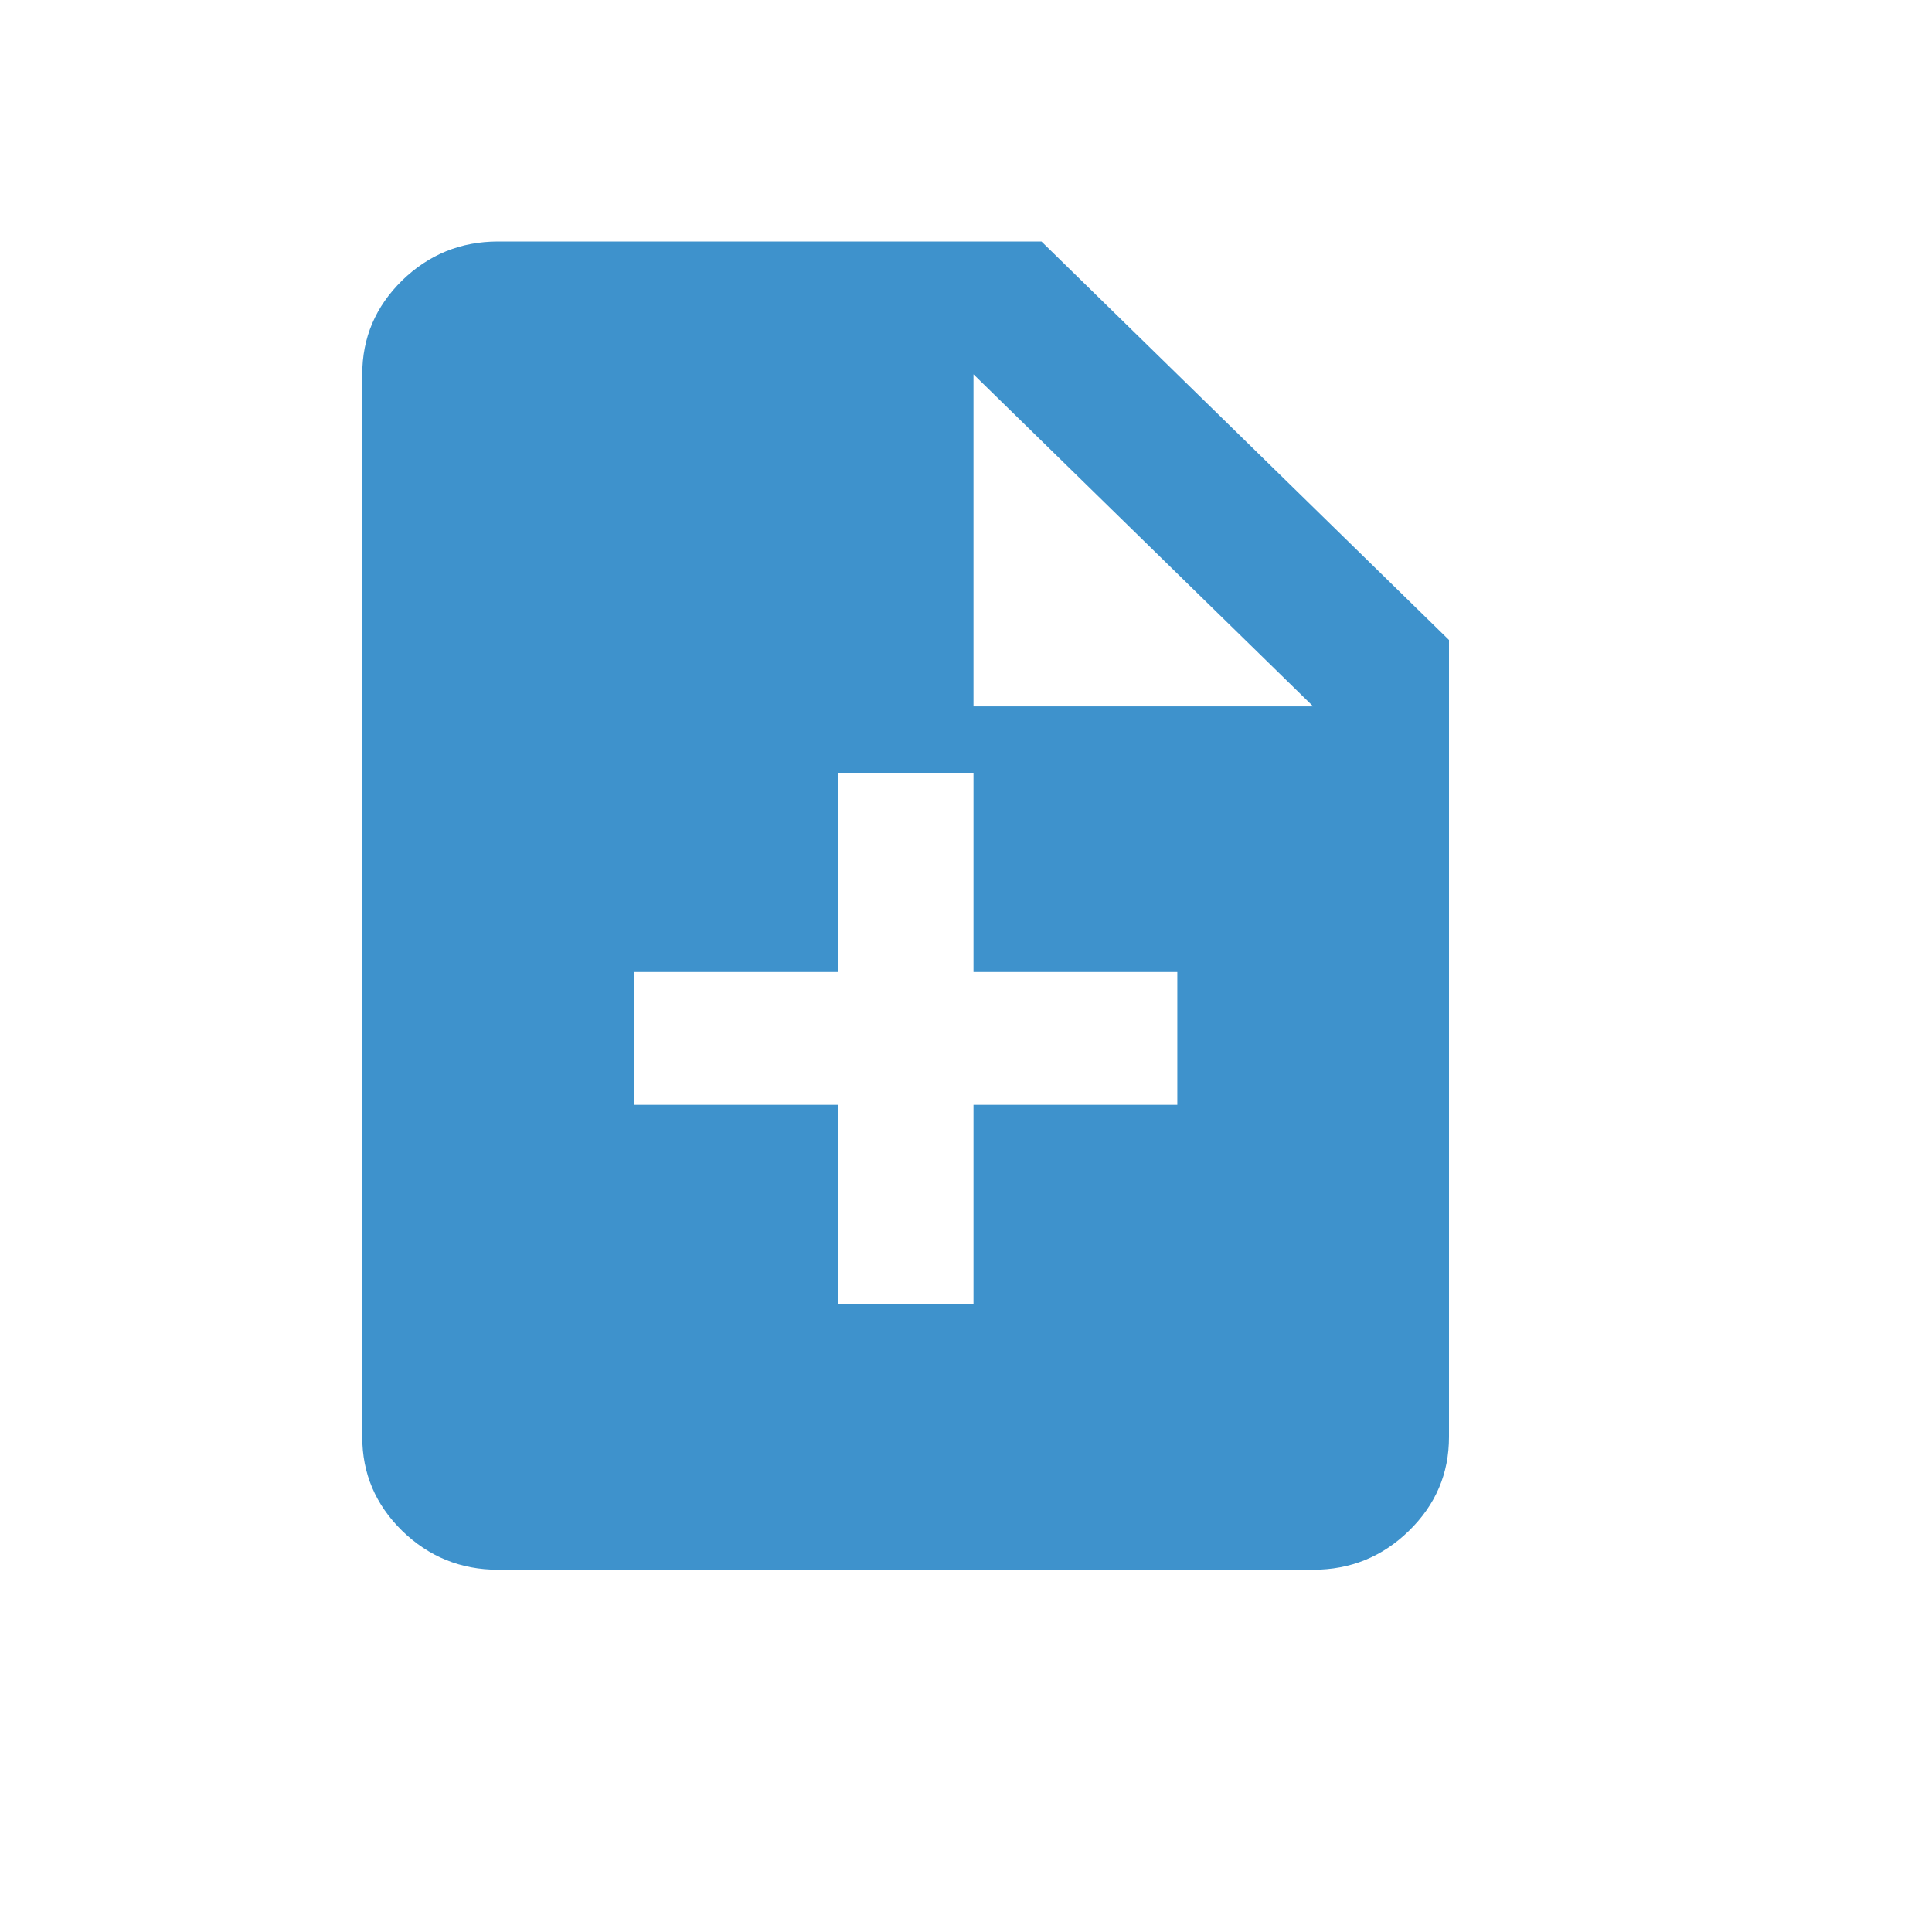
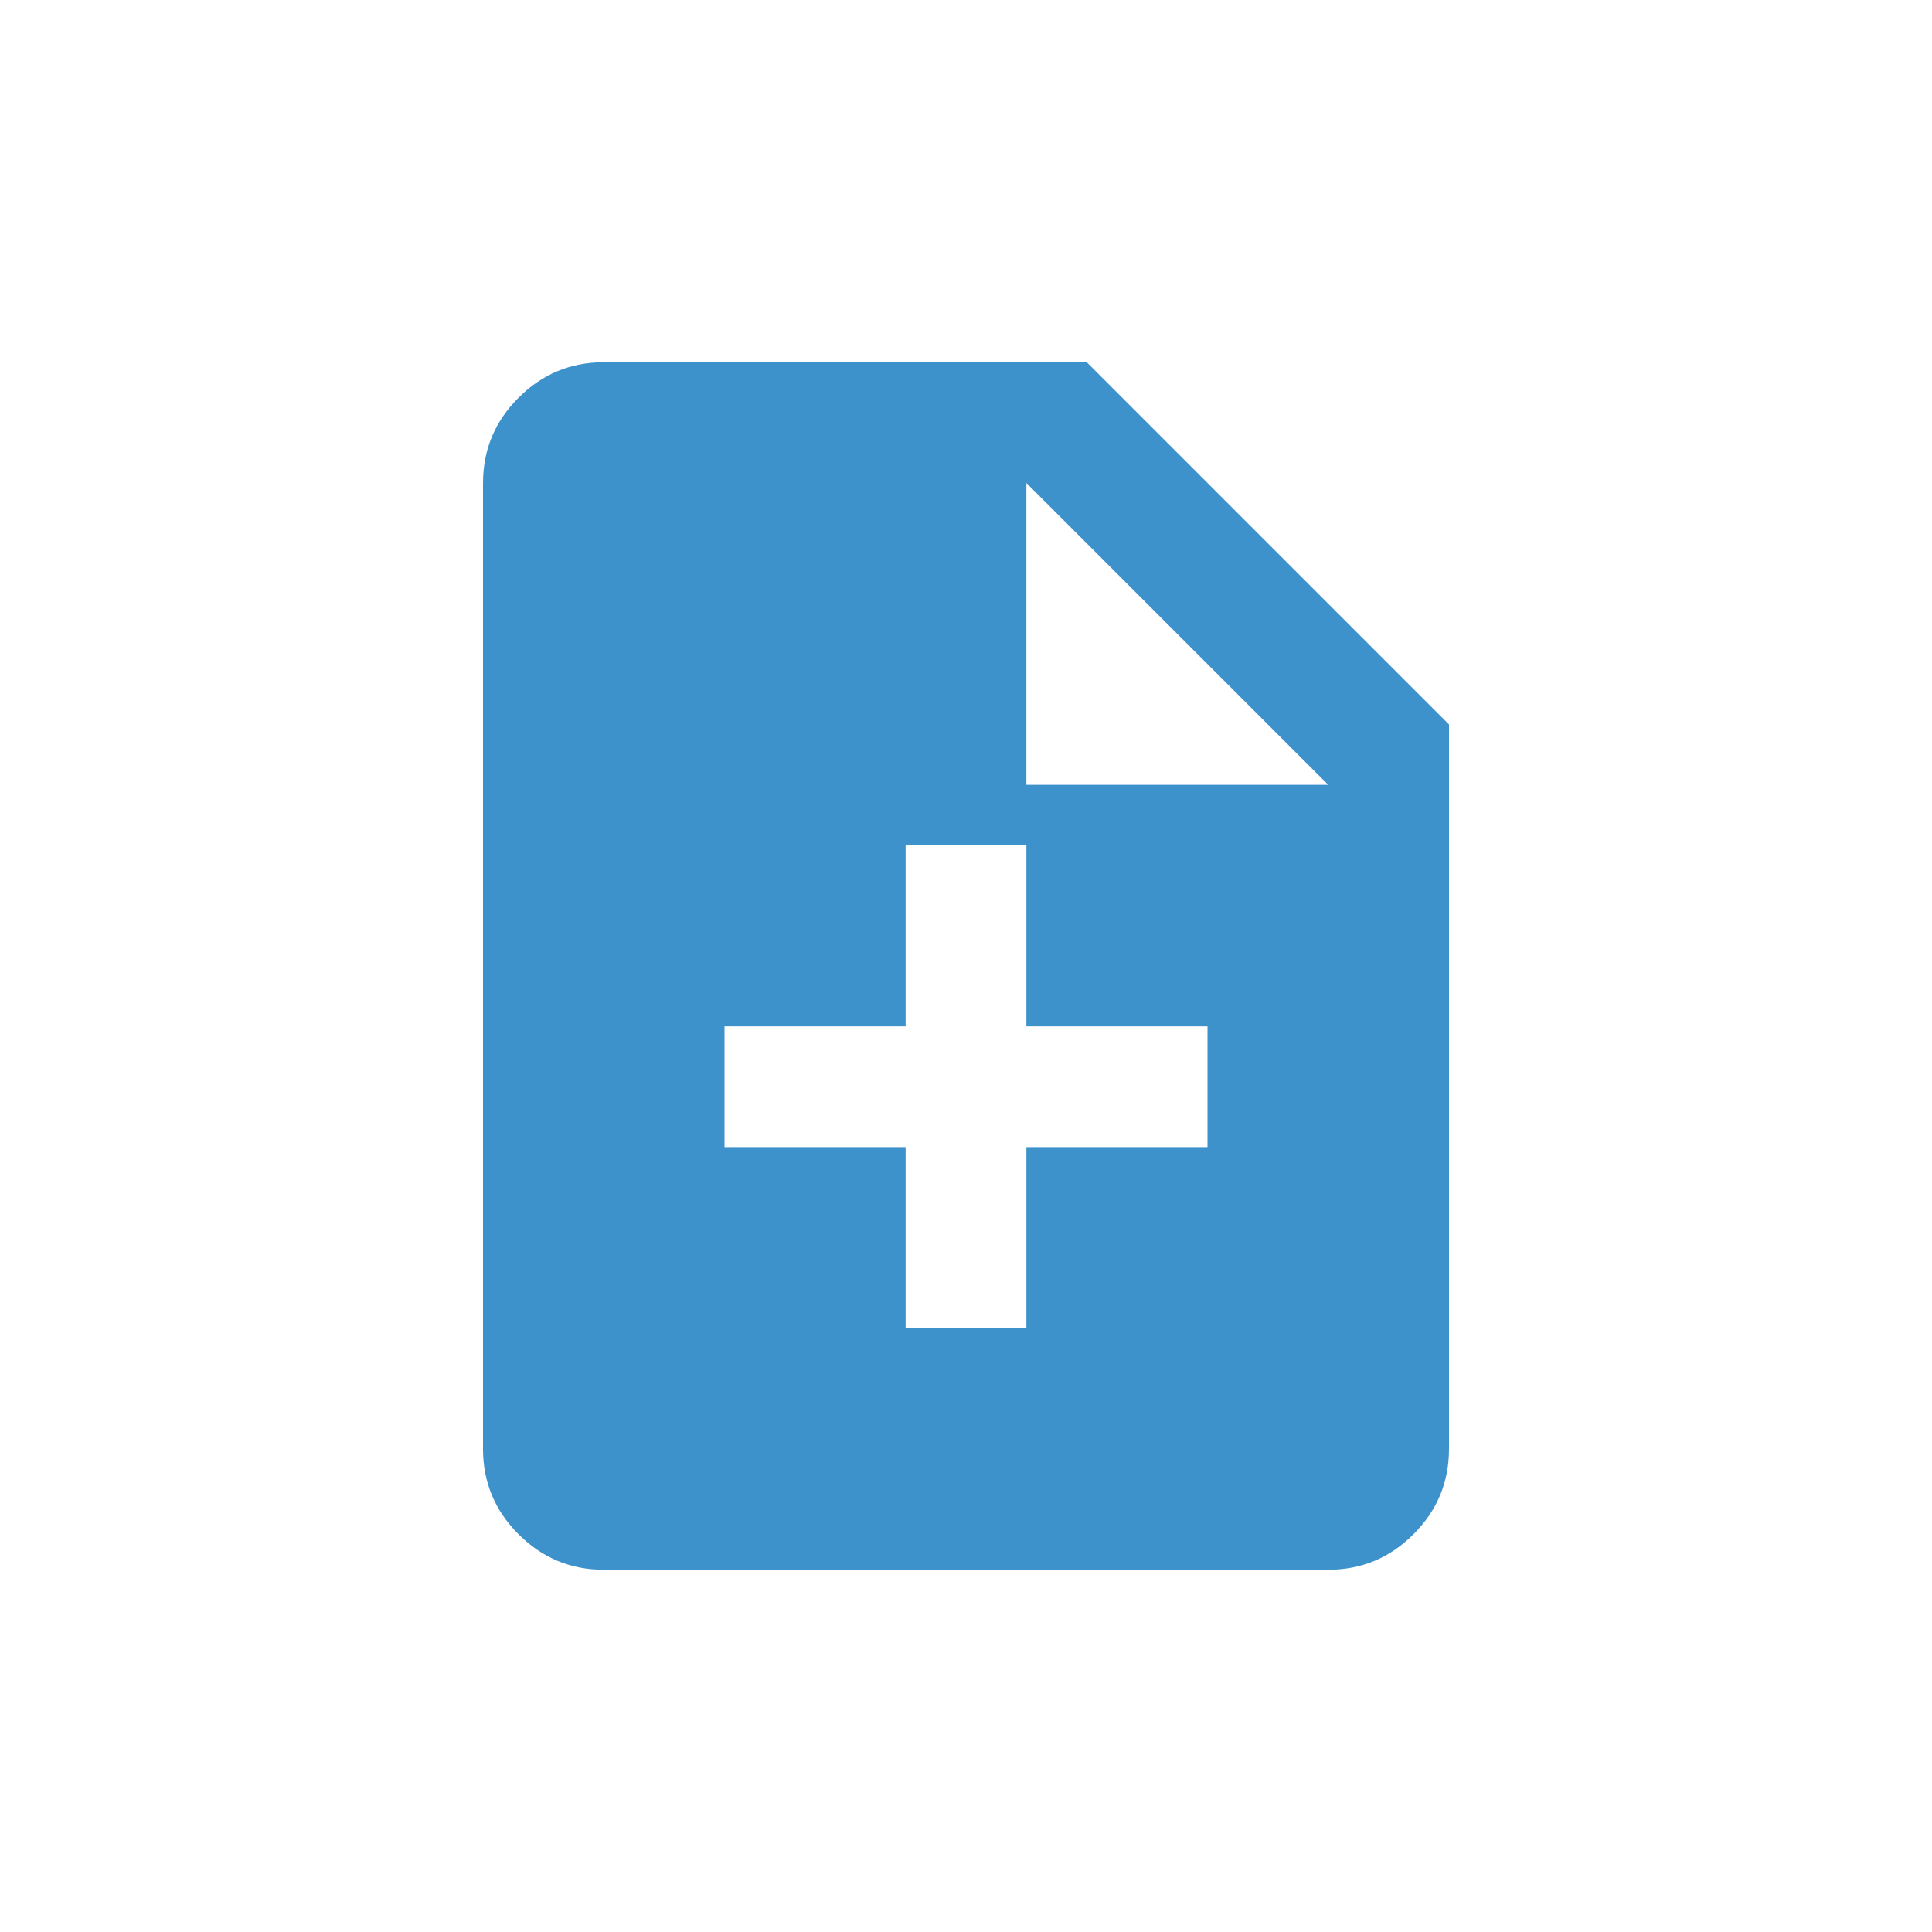
<svg xmlns="http://www.w3.org/2000/svg" width="16" height="16" viewBox="0 0 16 16" fill="none">
-   <path d="M6.938 10.8H8.062V9.15H9.75V8.05H8.062V6.4H6.938V8.05H5.25V9.15H6.938V10.8ZM4.125 13C3.816 13 3.551 12.892 3.33 12.677C3.11 12.461 3 12.203 3 11.9V3.1C3 2.797 3.11 2.539 3.33 2.323C3.551 2.108 3.816 2 4.125 2H8.625L12 5.3V11.9C12 12.203 11.89 12.461 11.669 12.677C11.449 12.892 11.184 13 10.875 13H4.125ZM8.062 5.85H10.875L8.062 3.1V5.85Z" fill="#3E92CC" />
+   <path d="M7.5 11H8.5V9.5H10V8.5H8.5V7H7.5V8.5H6V9.5H7.5V11ZM5 13C4.725 13 4.49 12.902 4.294 12.706C4.098 12.51 4 12.275 4 12V4C4 3.725 4.098 3.49 4.294 3.294C4.49 3.098 4.725 3 5 3H9L12 6V12C12 12.275 11.902 12.51 11.706 12.706C11.51 12.902 11.275 13 11 13H5ZM8.5 6.5H11L8.5 4V6.5Z" fill="#3E92CC" />
</svg>
